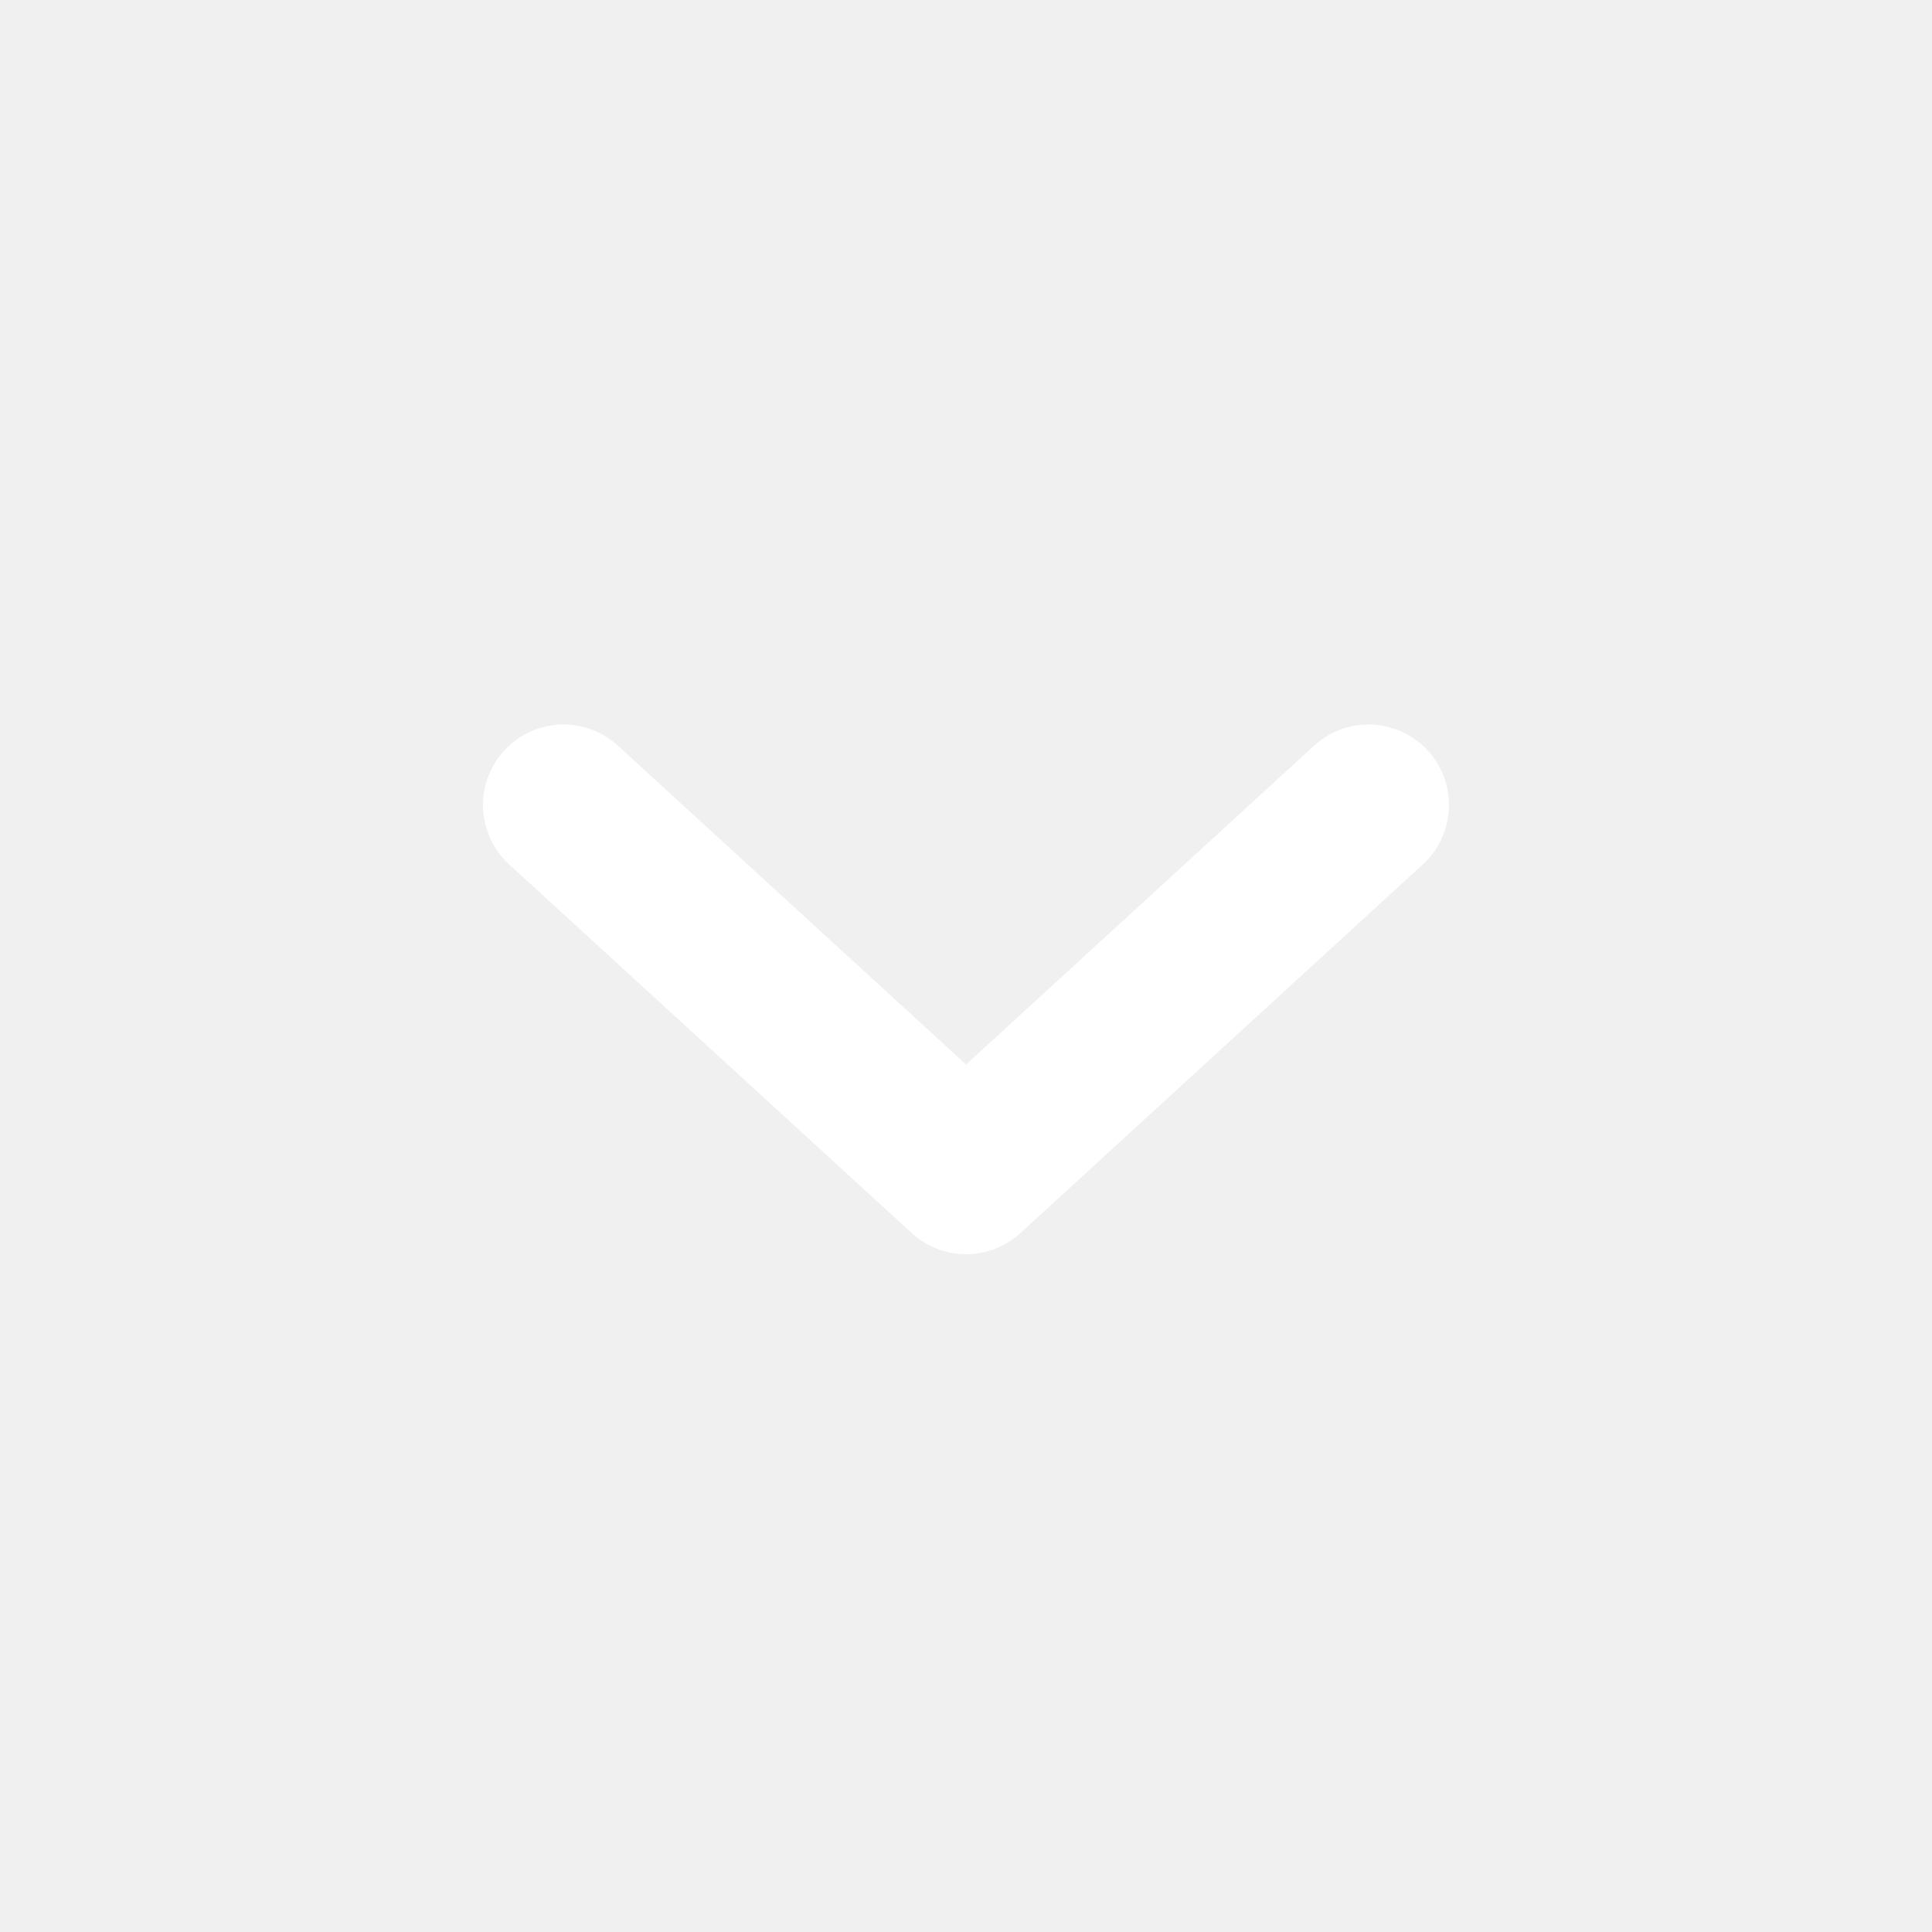
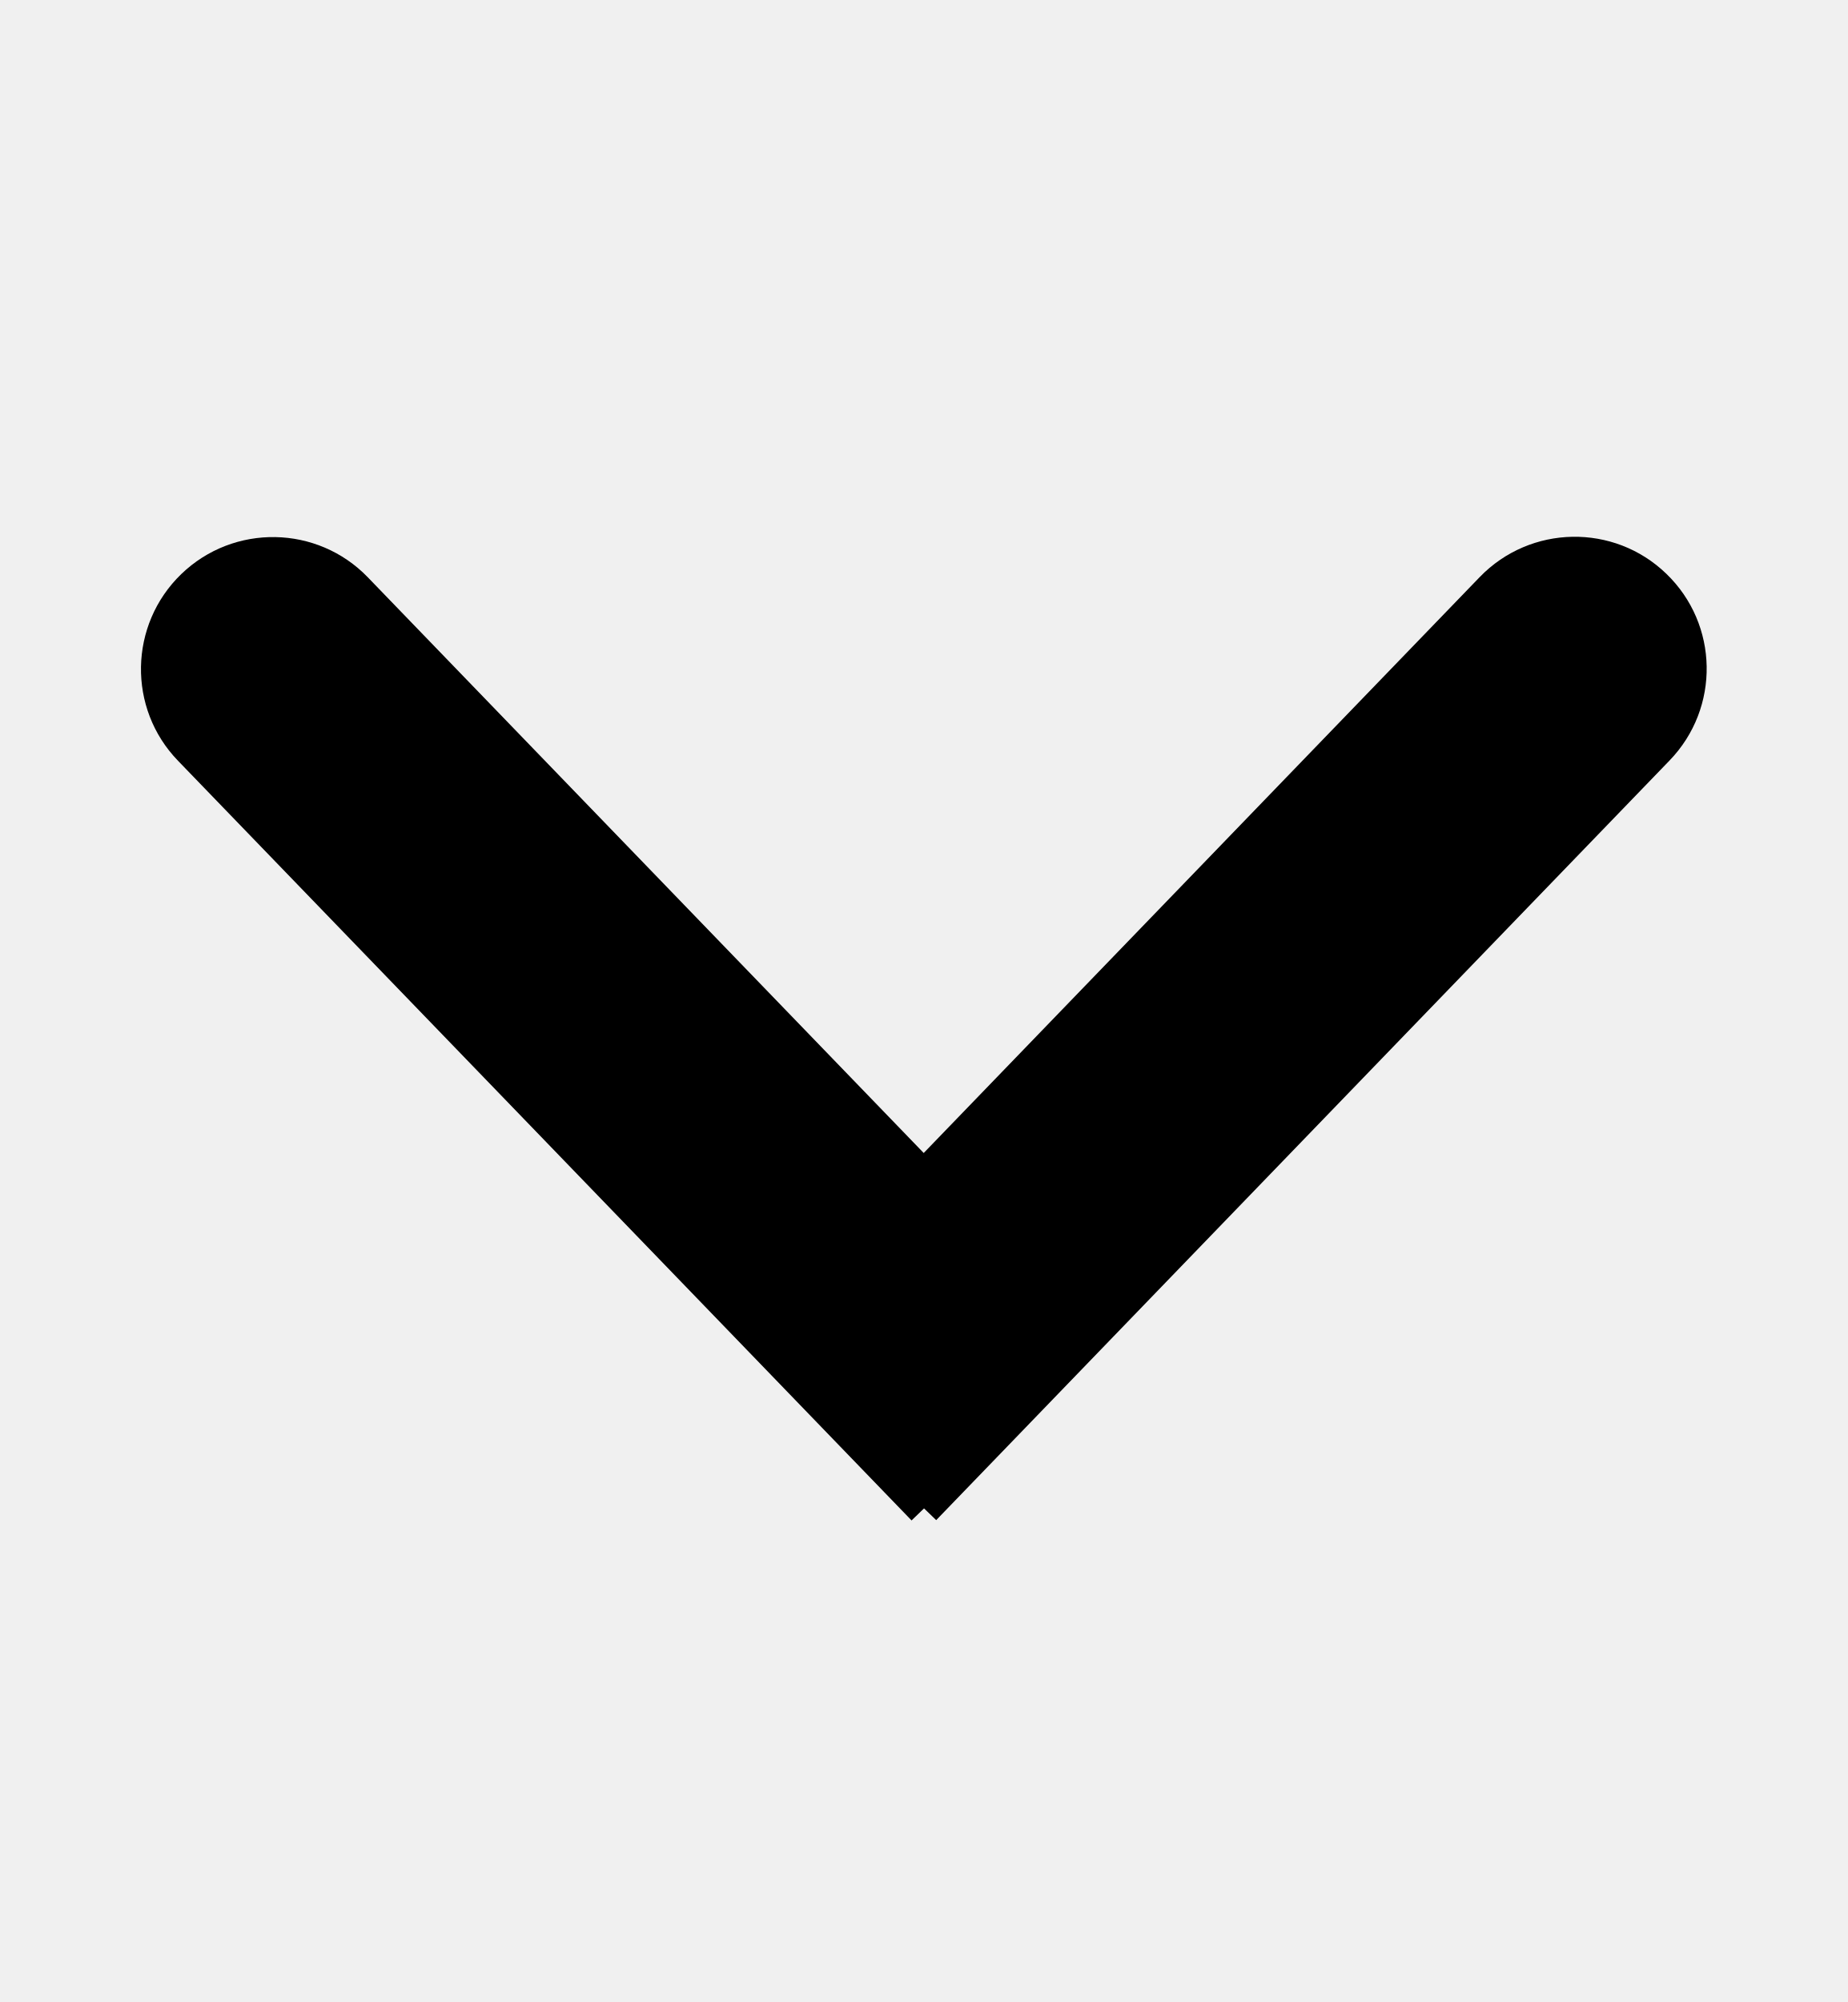
- <svg xmlns="http://www.w3.org/2000/svg" width="24" height="24" viewBox="0 0 24 24" fill="none">
-   <path d="M7 10L12.001 14.58L17 10" stroke="#ffffff" stroke-width="2" stroke-linecap="round" stroke-linejoin="round" />
+ <svg xmlns="http://www.w3.org/2000/svg" width="12" height="13" viewBox="0 0 12 13" fill="none">
+   <path d="M1.177 3.728C1.518 3.399 2.061 3.409 2.389 3.749L7.153 8.682L5.92 9.873L1.156 4.94C0.827 4.6 0.837 4.057 1.177 3.728Z" fill="black" />
+   <path d="M4.847 8.68L9.61 3.747C9.939 3.407 10.482 3.397 10.822 3.726C11.163 4.055 11.172 4.597 10.843 4.938L6.08 9.871L4.847 8.68Z" fill="black" />
</svg>
